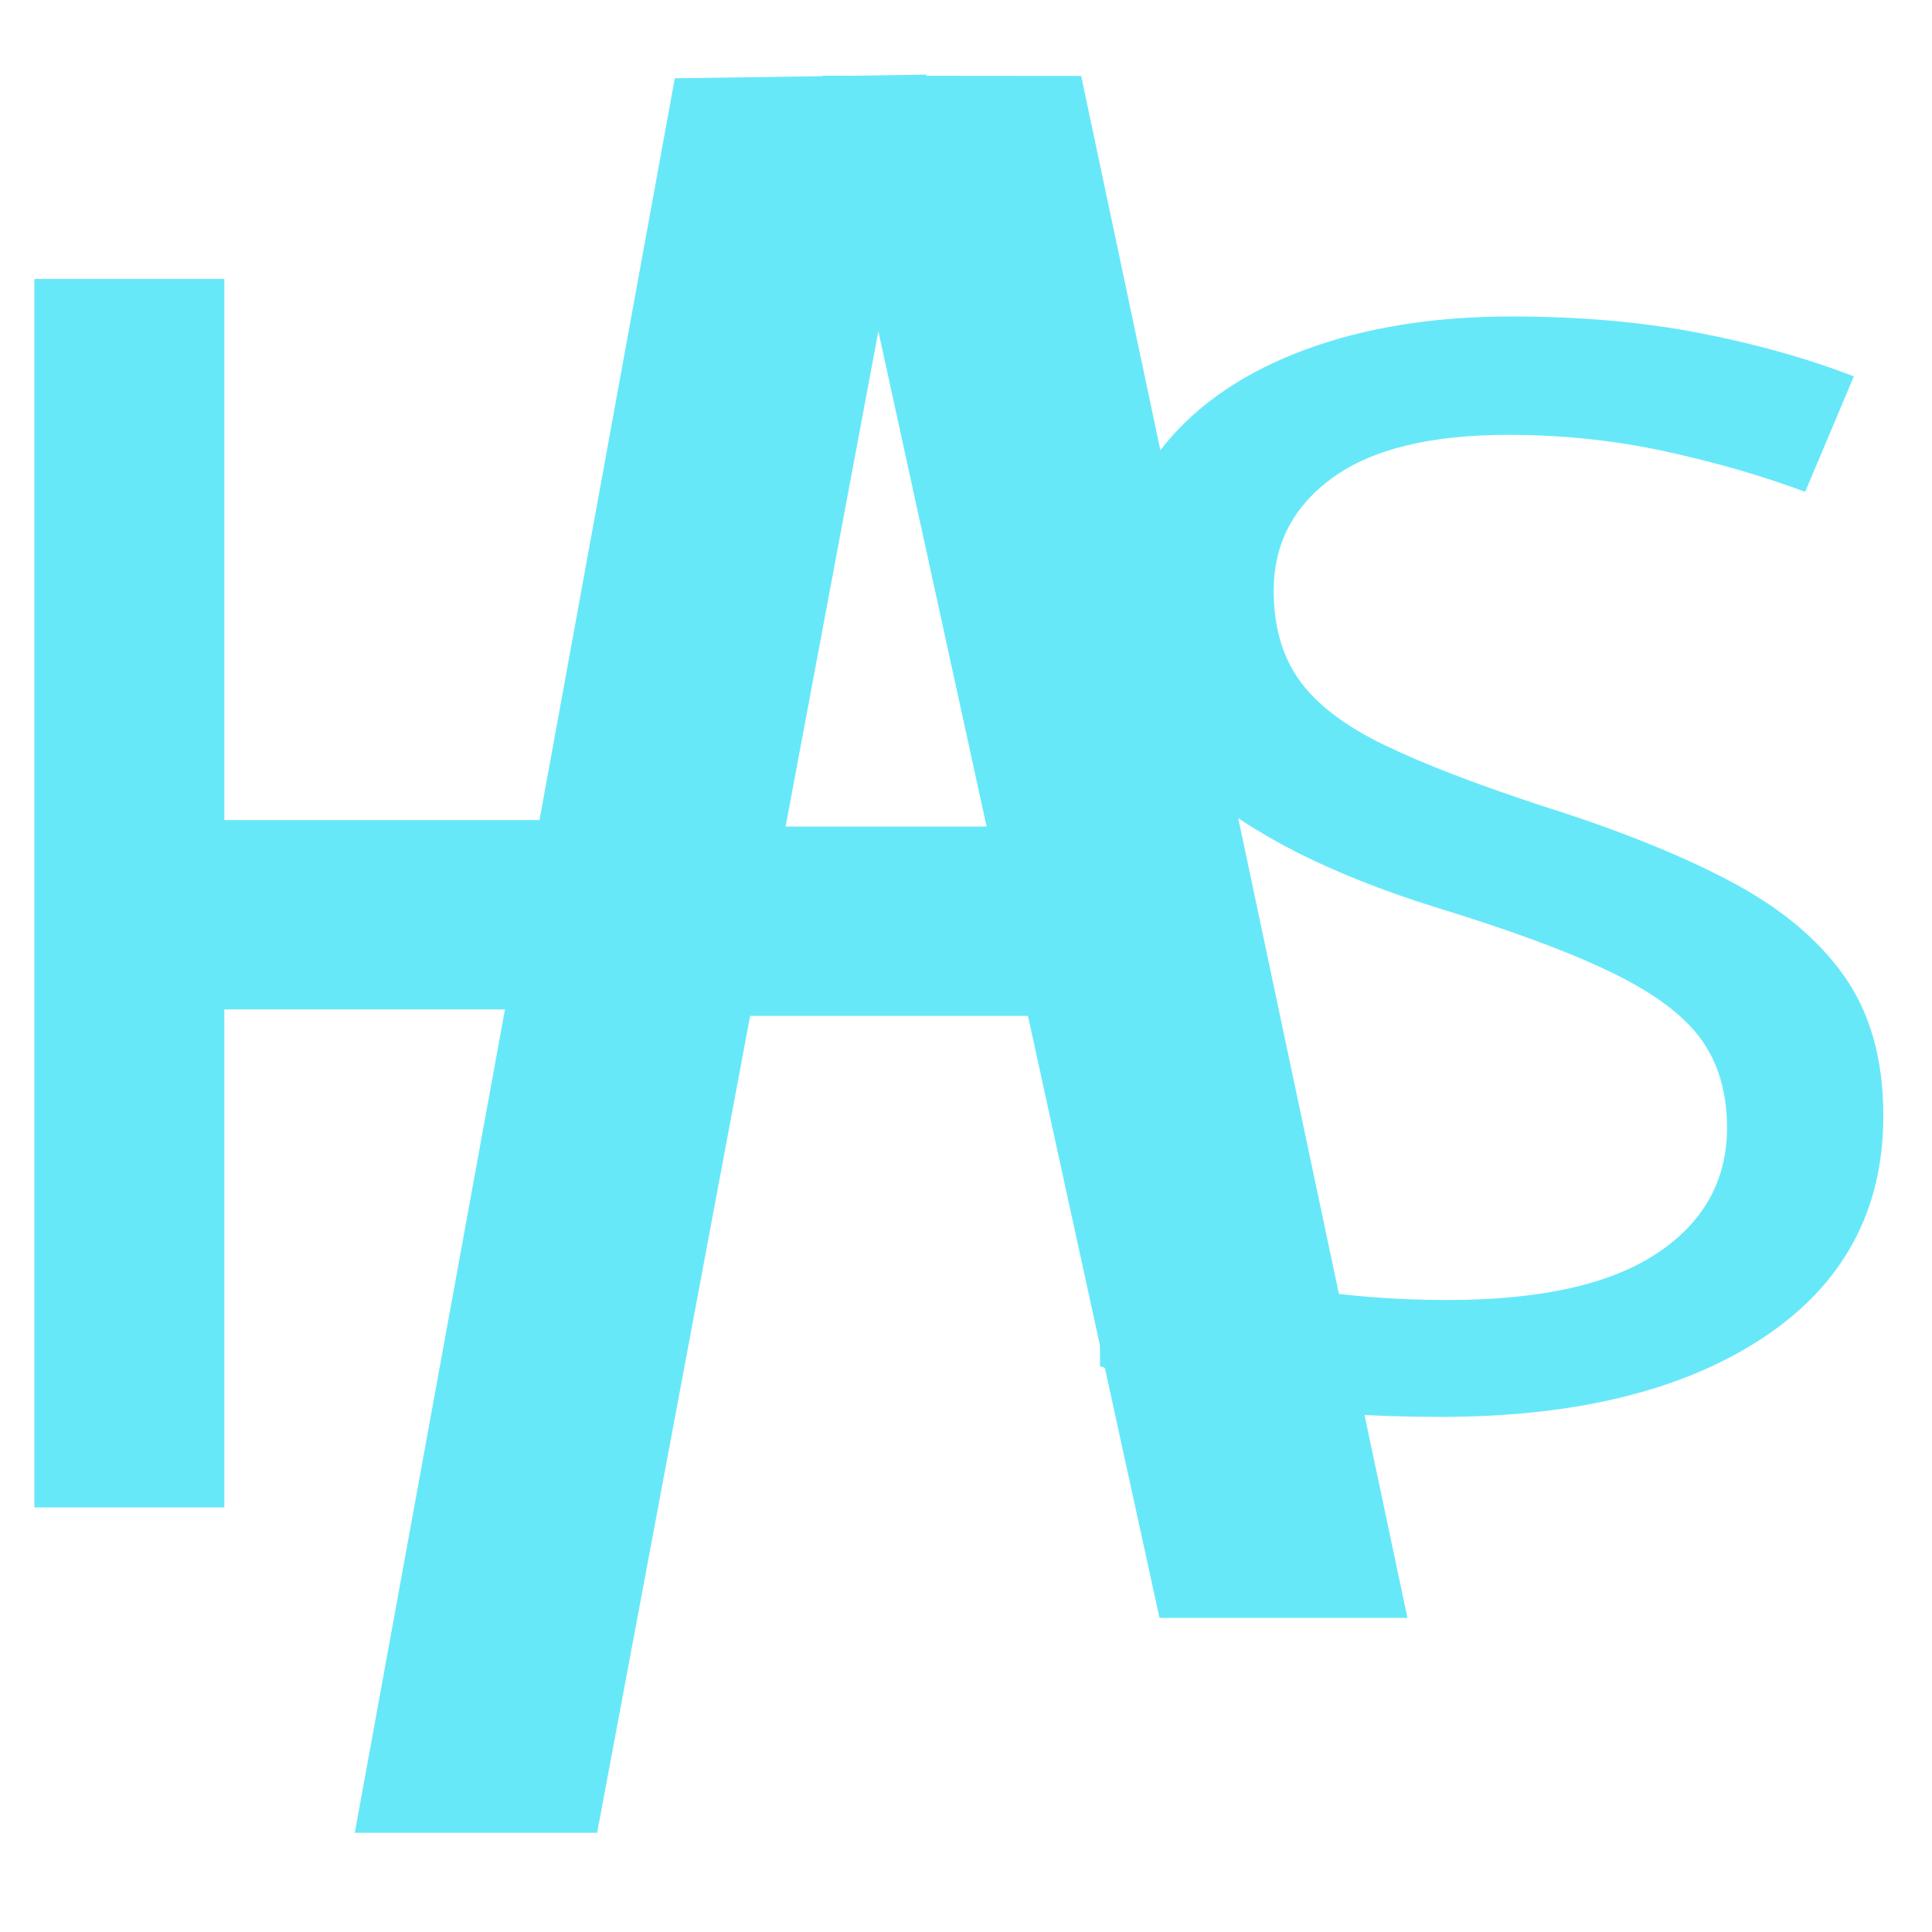
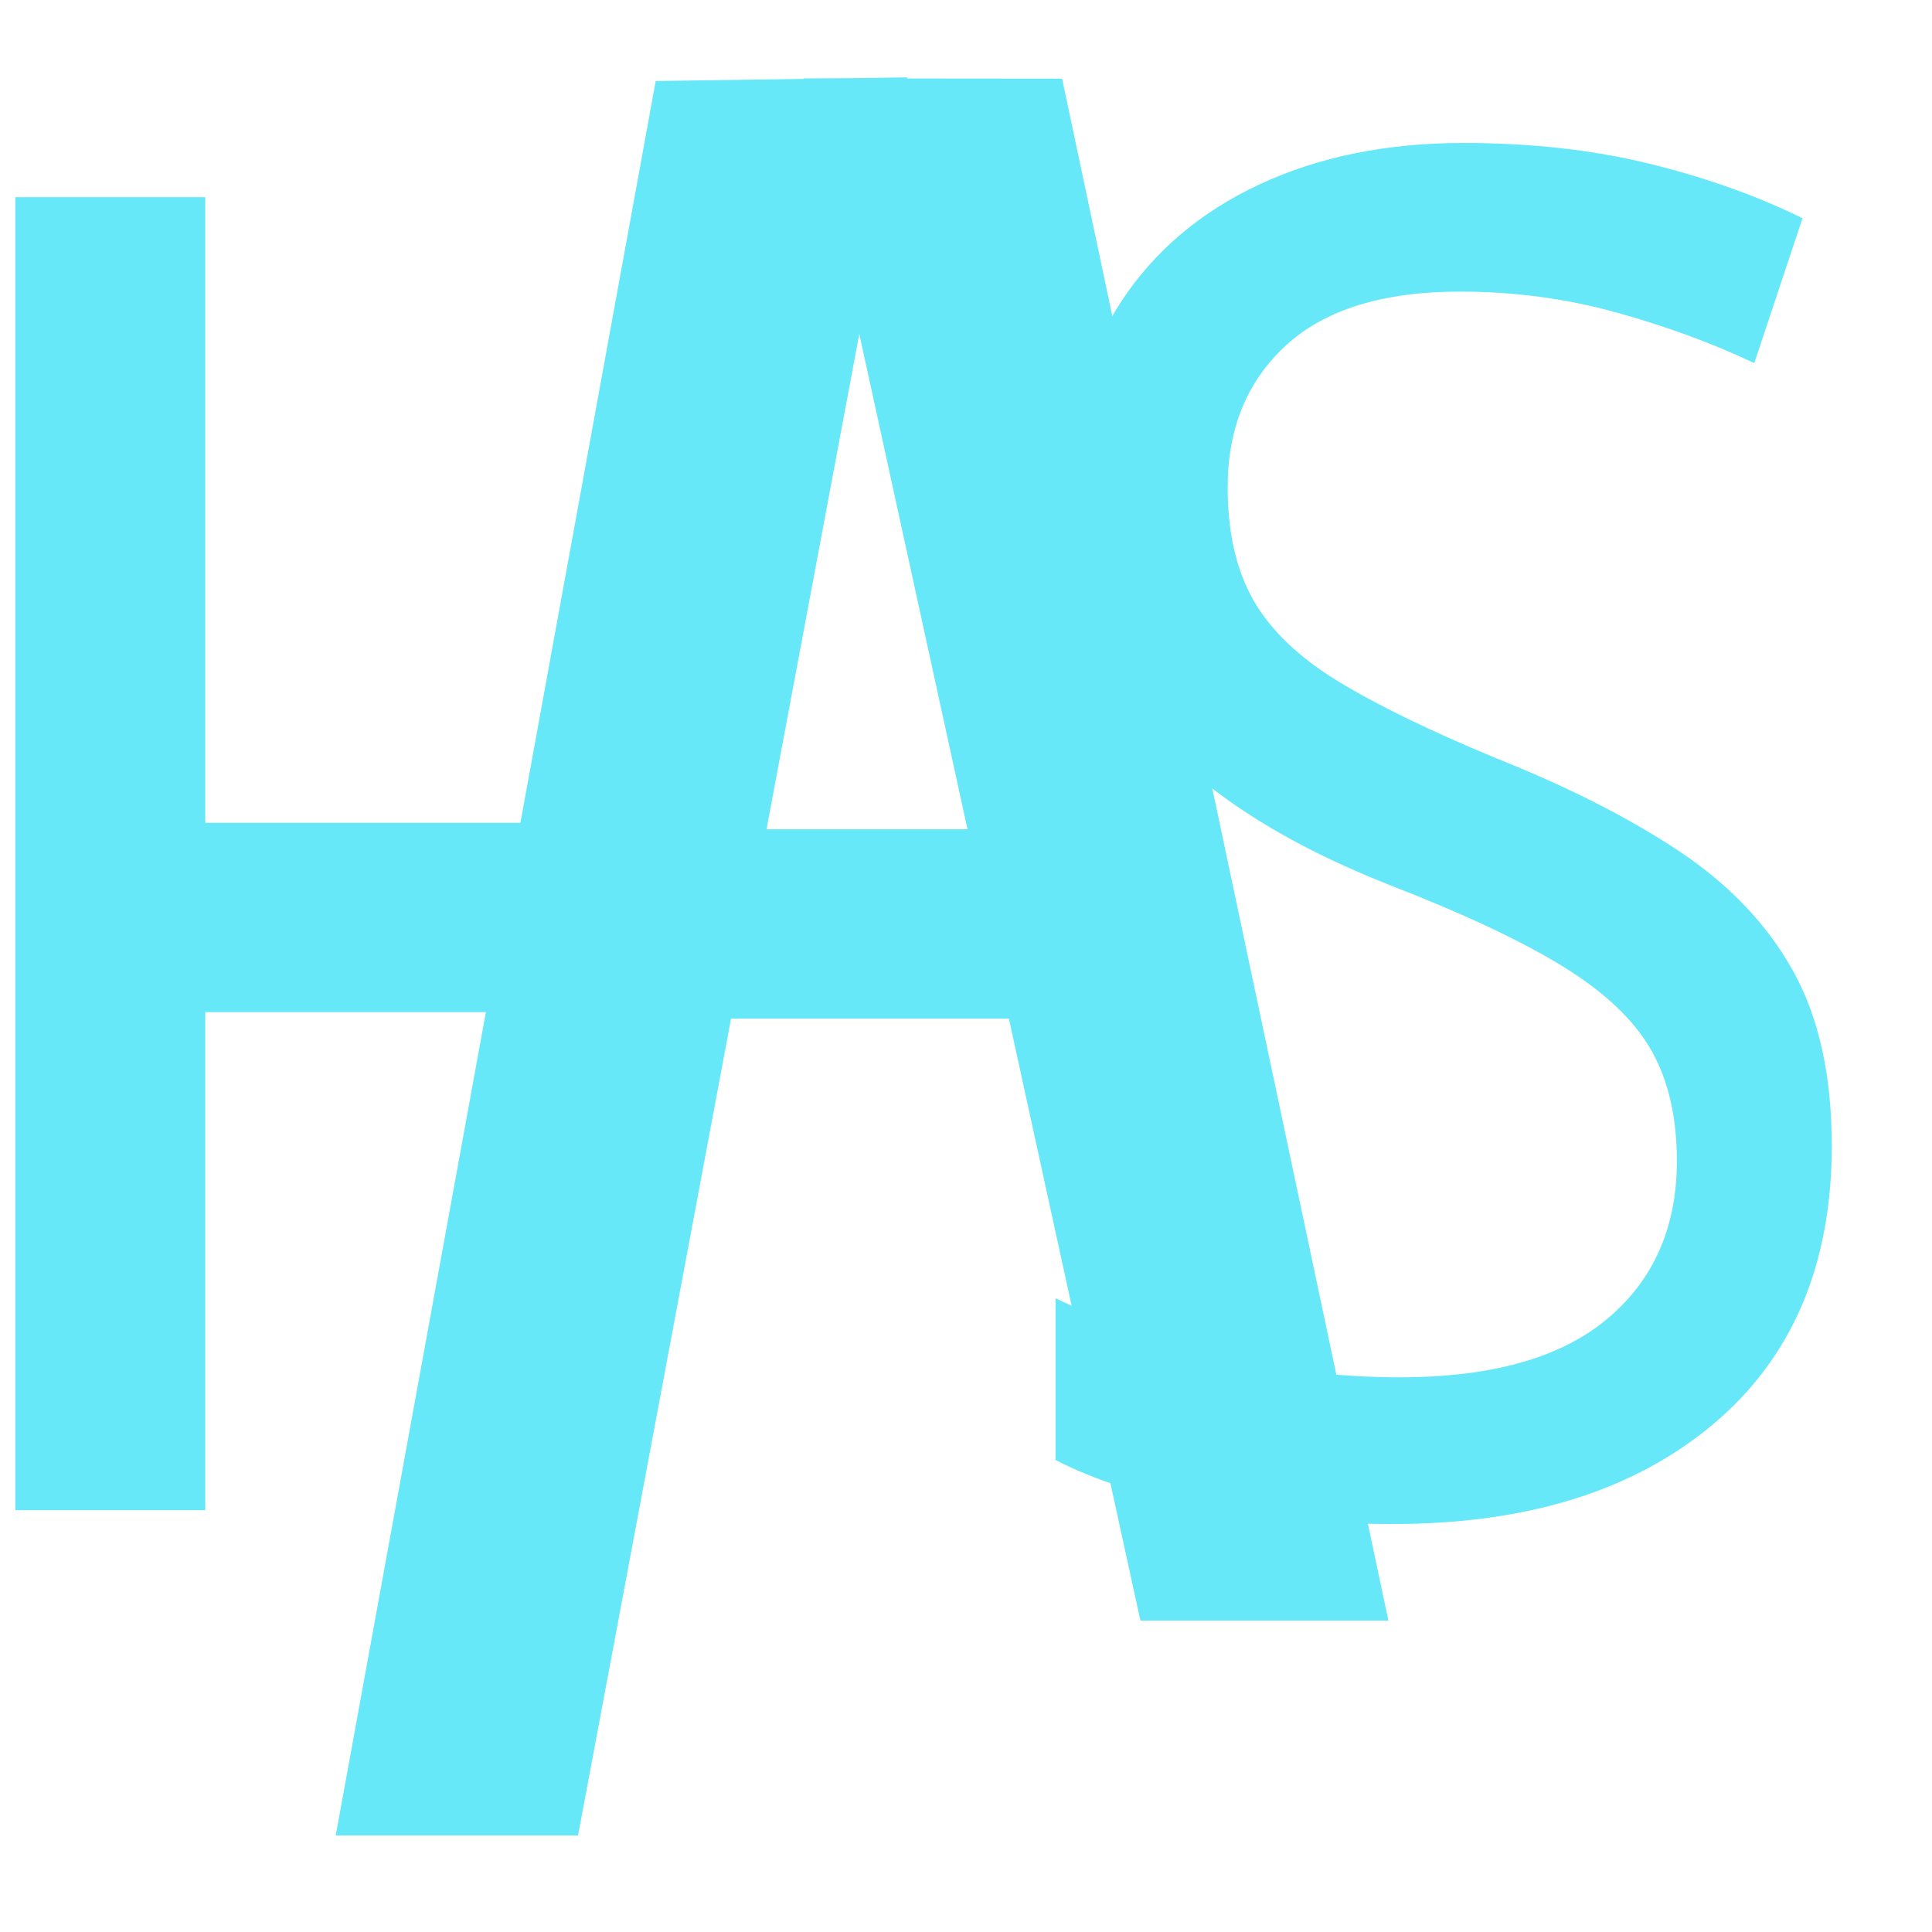
- <svg xmlns="http://www.w3.org/2000/svg" width="100%" height="auto" viewBox="0 0 512 512" version="1.1" id="svg1">
-   <defs id="defs1" />
+ <svg xmlns="http://www.w3.org/2000/svg" xmlns:xlink="http://www.w3.org/1999/xlink" width="100%" height="auto" viewBox="0 0 512 512" version="1.1" id="svg1">
+   <defs id="defs1">
+     <pattern xlink:href="#pattern6-7" preserveAspectRatio="xMidYMid" id="pattern6" patternTransform="translate(190,350)" />
+     <pattern patternUnits="userSpaceOnUse" width="29" height="20" patternTransform="translate(190,350)" preserveAspectRatio="xMidYMid" style="fill:#000000" id="pattern6-7">
+       <path style="fill:none;stroke:#000000;stroke-width:10;stroke-linecap:butt;stroke-dasharray:none;paint-order:stroke markers fill;stop-color:#000000" d="M 0,5 C 19,5 10,15 29,15" id="path4-2" />
+     </pattern>
+     <clipPath clipPathUnits="userSpaceOnUse" id="clipPath54">
+       <path id="path54" style="stroke-width:0.1;stroke-linecap:square;paint-order:markers fill stroke;stop-color:#000000" d="m 1691.199,-792.32 h 1634.892 v 92.828 H 1691.199 Z" />
+     </clipPath>
+   </defs>
  <g id="layer1">
    <g id="g38" transform="translate(-6.843478,-12.92657)">
-       <g id="g2" transform="matrix(1.18487,0,0,1.181209,-46.19582,-58.02149)">
-         <rect style="fill:#67e8f9;fill-opacity:1;fill-rule:nonzero;stroke-width:0.763" id="rect1" width="275.609" height="42.485" x="122.652" y="-94.94" transform="rotate(90)" />
-         <rect style="fill:#67e8f9;fill-opacity:1;fill-rule:nonzero;stroke-width:0.528" id="rect1-3" width="131.63" height="42.485" x="-184.923" y="-286.533" transform="scale(-1)" />
-         <rect style="fill:#67e8f9;fill-opacity:1;fill-rule:nonzero;stroke-width:0.439" id="rect1-3-2" width="91.329" height="42.485" x="-290.159" y="-287.984" transform="scale(-1)" />
-         <text xml:space="preserve" style="font-style:normal;font-variant:normal;font-weight:normal;font-stretch:normal;font-size:361.507px;font-family:'JetBrainsMono Nerd Font', B;-inkscape-font-specification:'JetBrainsMono Nerd Font, B';text-align:start;writing-mode:lr-tb;direction:ltr;text-anchor:start;fill:#67e8f9;fill-opacity:1;fill-rule:nonzero;stroke-width:1.356" x="252.144" y="402.571" id="text1" transform="scale(1.074678,0.9305109)">
-           <tspan id="tspan1" x="252.144" y="402.571" style="font-style:normal;font-variant:normal;font-weight:normal;font-stretch:normal;font-family:'JetBrainsMono Nerd Font', B;-inkscape-font-specification:'JetBrainsMono Nerd Font, B';fill:#67e8f9;fill-opacity:1;fill-rule:nonzero;stroke-width:1.356">S</tspan>
-         </text>
-         <path id="rect2" style="fill:#67e8f9;fill-opacity:1;fill-rule:nonzero;stroke-width:1.089" d="m 195.689,77.629 56.284,-0.817 -73.656,394.441 h -54.2 z" />
-         <path id="rect2-3" style="fill:#67e8f9;fill-opacity:1;fill-rule:nonzero;stroke-width:1.031" d="m 286.581,77.098 -57.85,-0.054 75.369,346.001 h 55.46 z" />
-       </g>
+       <rect style="fill:#67e8f9;fill-opacity:1;fill-rule:nonzero;stroke-width:0.934" id="rect1" width="347.945" height="50.339" x="65.184" y="-61.239" transform="rotate(90)" />
+       <rect style="fill:#67e8f9;fill-opacity:1;fill-rule:nonzero;stroke-width:0.624" id="rect1-3" width="155.964" height="50.184" x="-167.858" y="-281.156" transform="scale(-1)" />
+       <rect style="fill:#67e8f9;fill-opacity:1;fill-rule:nonzero;stroke-width:0.52" id="rect1-3-2" width="108.213" height="50.184" x="-292.548" y="-282.87" transform="scale(-1)" />
+       <text xml:space="preserve" style="font-style:normal;font-variant:normal;font-weight:normal;font-stretch:normal;font-size:427.677px;font-family:'JetBrainsMono Nerd Font', B;-inkscape-font-specification:'JetBrainsMono Nerd Font, B';text-align:start;writing-mode:lr-tb;direction:ltr;text-anchor:start;fill:#67e8f9;fill-opacity:1;fill-rule:nonzero;stroke-width:1.604" x="250.678" y="414.583" id="text1" transform="scale(1.076342,0.9290725)">
+         <tspan id="tspan1" x="250.678" y="414.583" style="font-style:normal;font-variant:normal;font-weight:normal;font-stretch:normal;font-family:'JetBrainsMono Nerd Font', B;-inkscape-font-specification:'JetBrainsMono Nerd Font, B';fill:#67e8f9;fill-opacity:1;fill-rule:nonzero;stroke-width:1.604" />
+       </text>
+       <path id="rect2" style="fill:#67e8f9;fill-opacity:1;fill-rule:nonzero;stroke-width:1.288" d="M 180.613,34.397 247.303,33.432 160.03,499.349 H 95.81 Z" />
+       <path id="rect2-3" style="fill:#67e8f9;fill-opacity:1;fill-rule:nonzero;stroke-width:1.22" d="m 288.309,33.77 -68.544,-0.064 89.302,408.699 h 65.713 z" />
+       <text xml:space="preserve" style="font-size:476.894px;font-family:'Nimbus Mono PS';-inkscape-font-specification:'Nimbus Mono PS';text-align:start;writing-mode:lr-tb;direction:ltr;text-anchor:start;fill:#67e8f9;fill-opacity:1;stroke-width:0.715" x="275.318" y="393.87" id="text2" transform="scale(0.9563988,1.045589)">
+         <tspan id="tspan2" x="275.318" y="393.87" style="font-style:normal;font-variant:normal;font-weight:normal;font-stretch:normal;font-family:'SFMono Nerd Font';-inkscape-font-specification:'SFMono Nerd Font';fill:#67e8f9;fill-opacity:1;stroke-width:0.715">S</tspan>
+       </text>
    </g>
  </g>
</svg>
